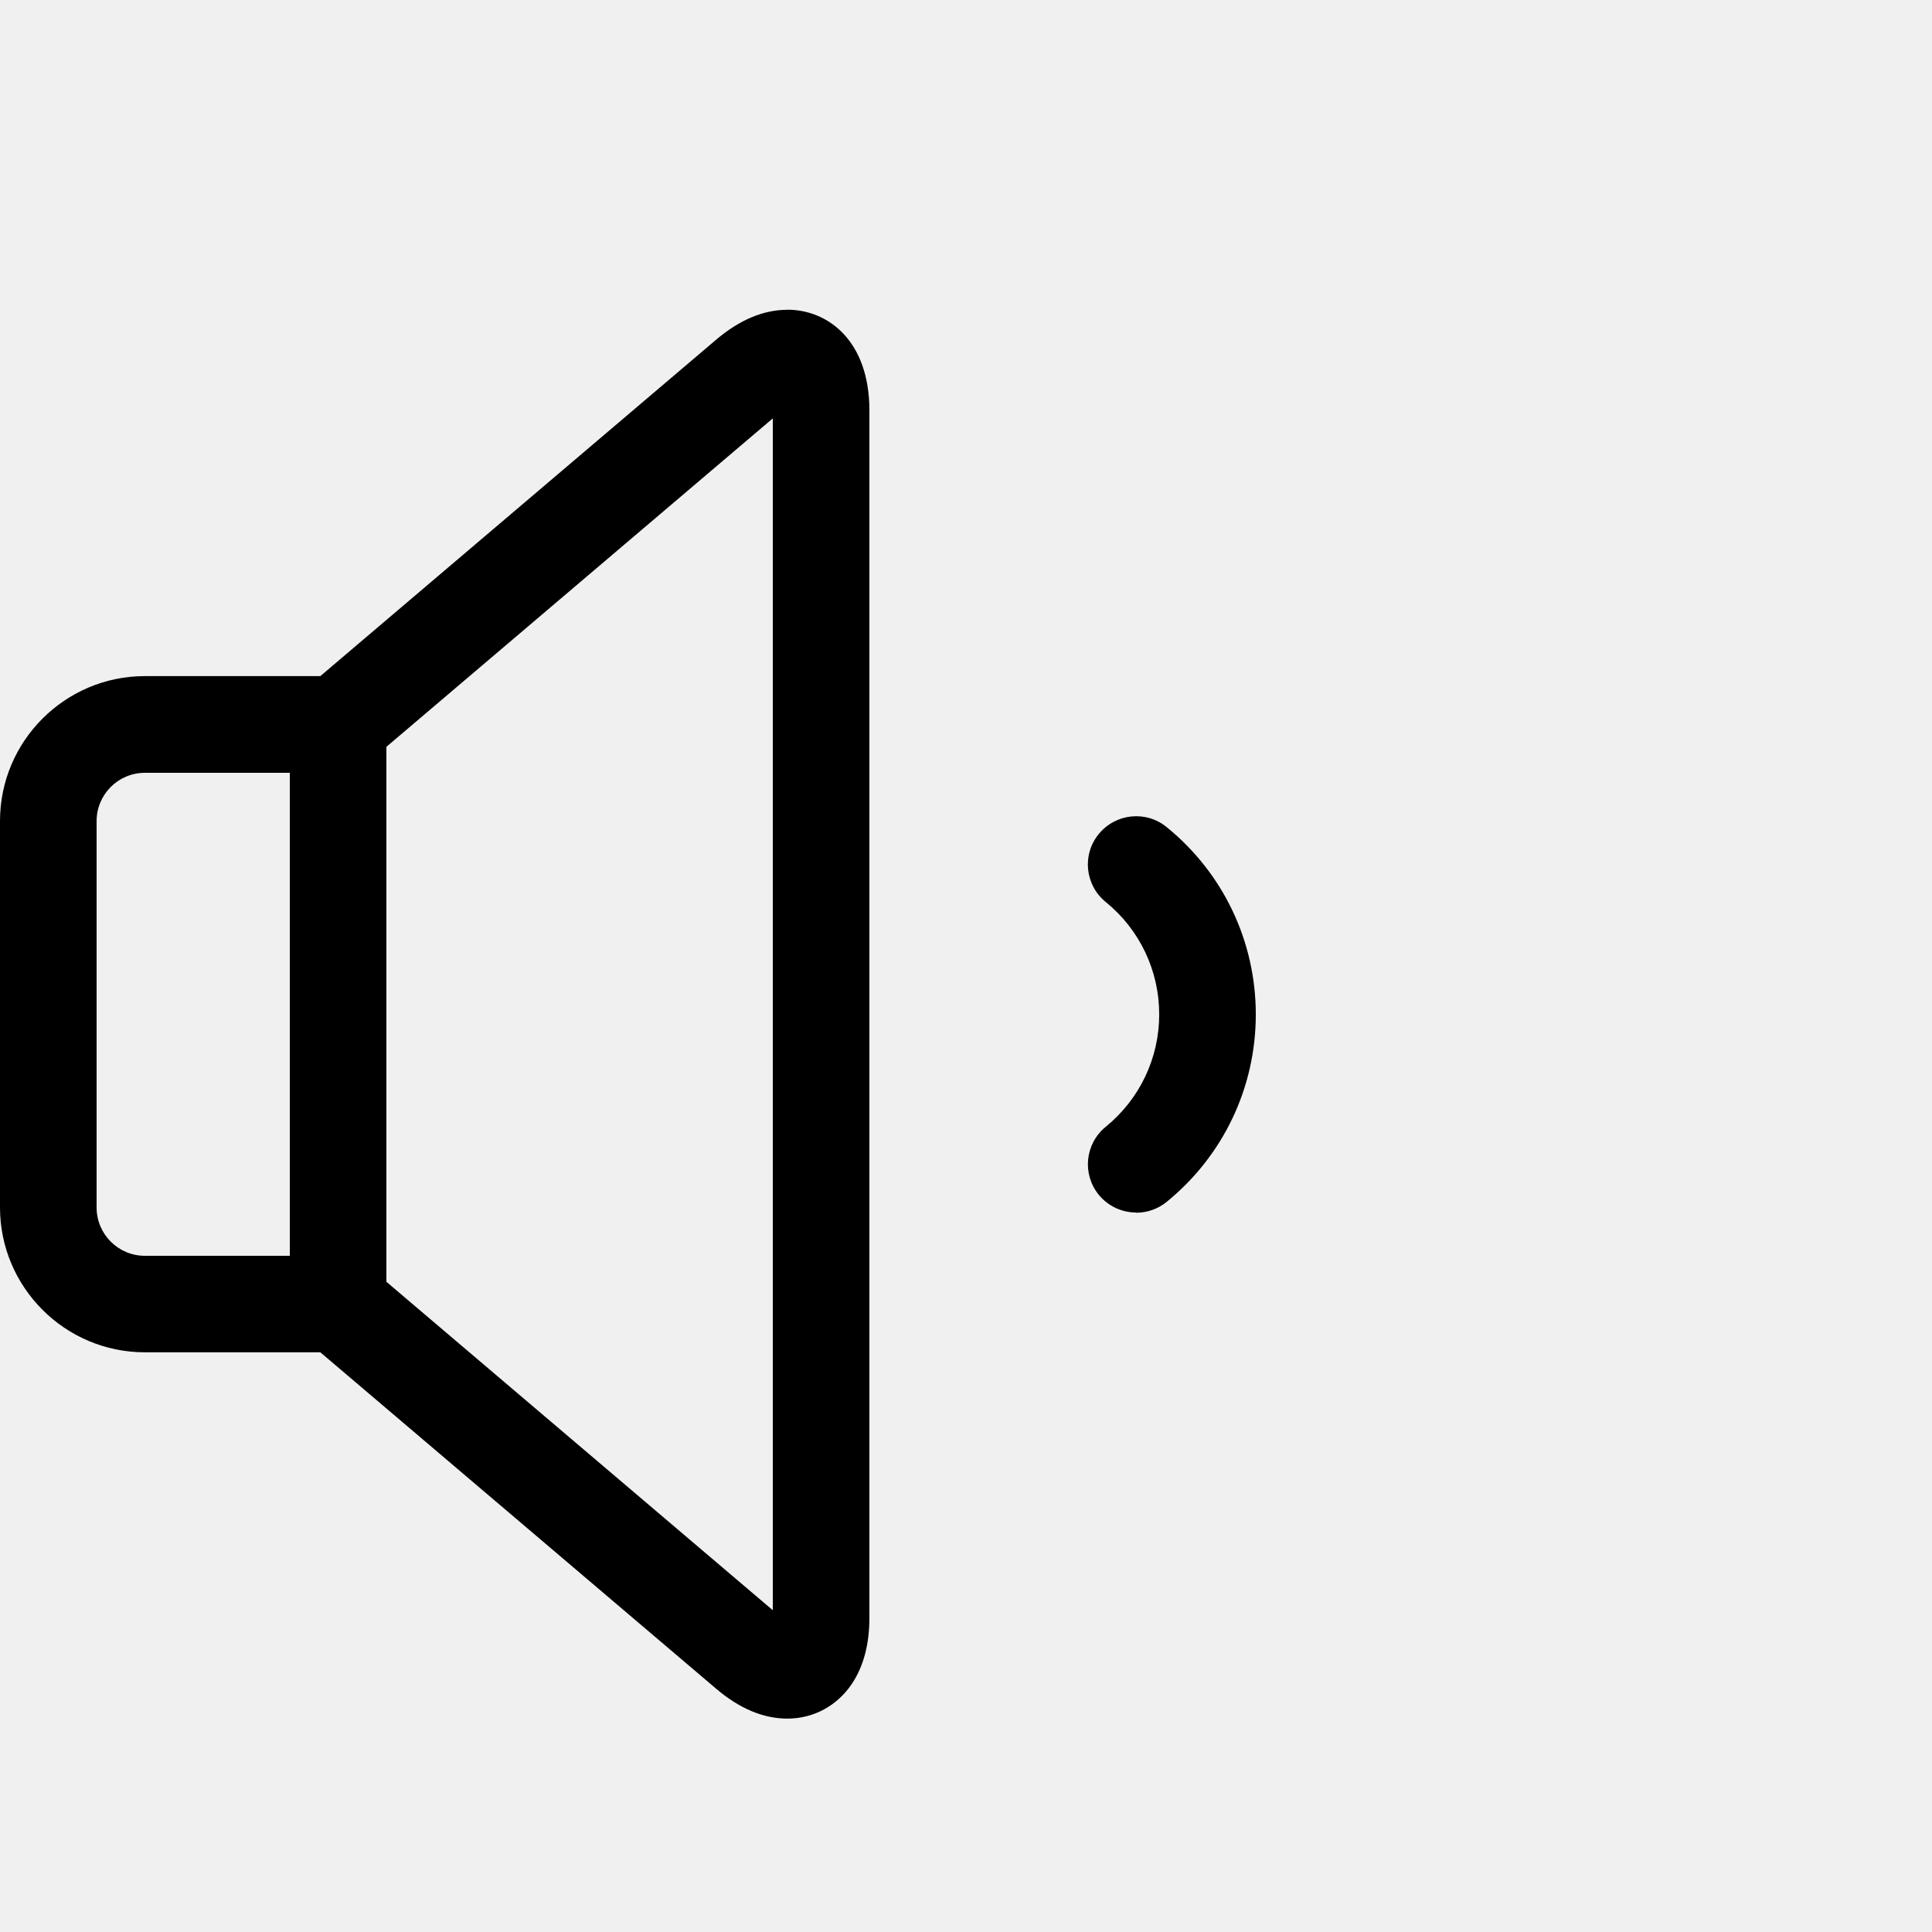
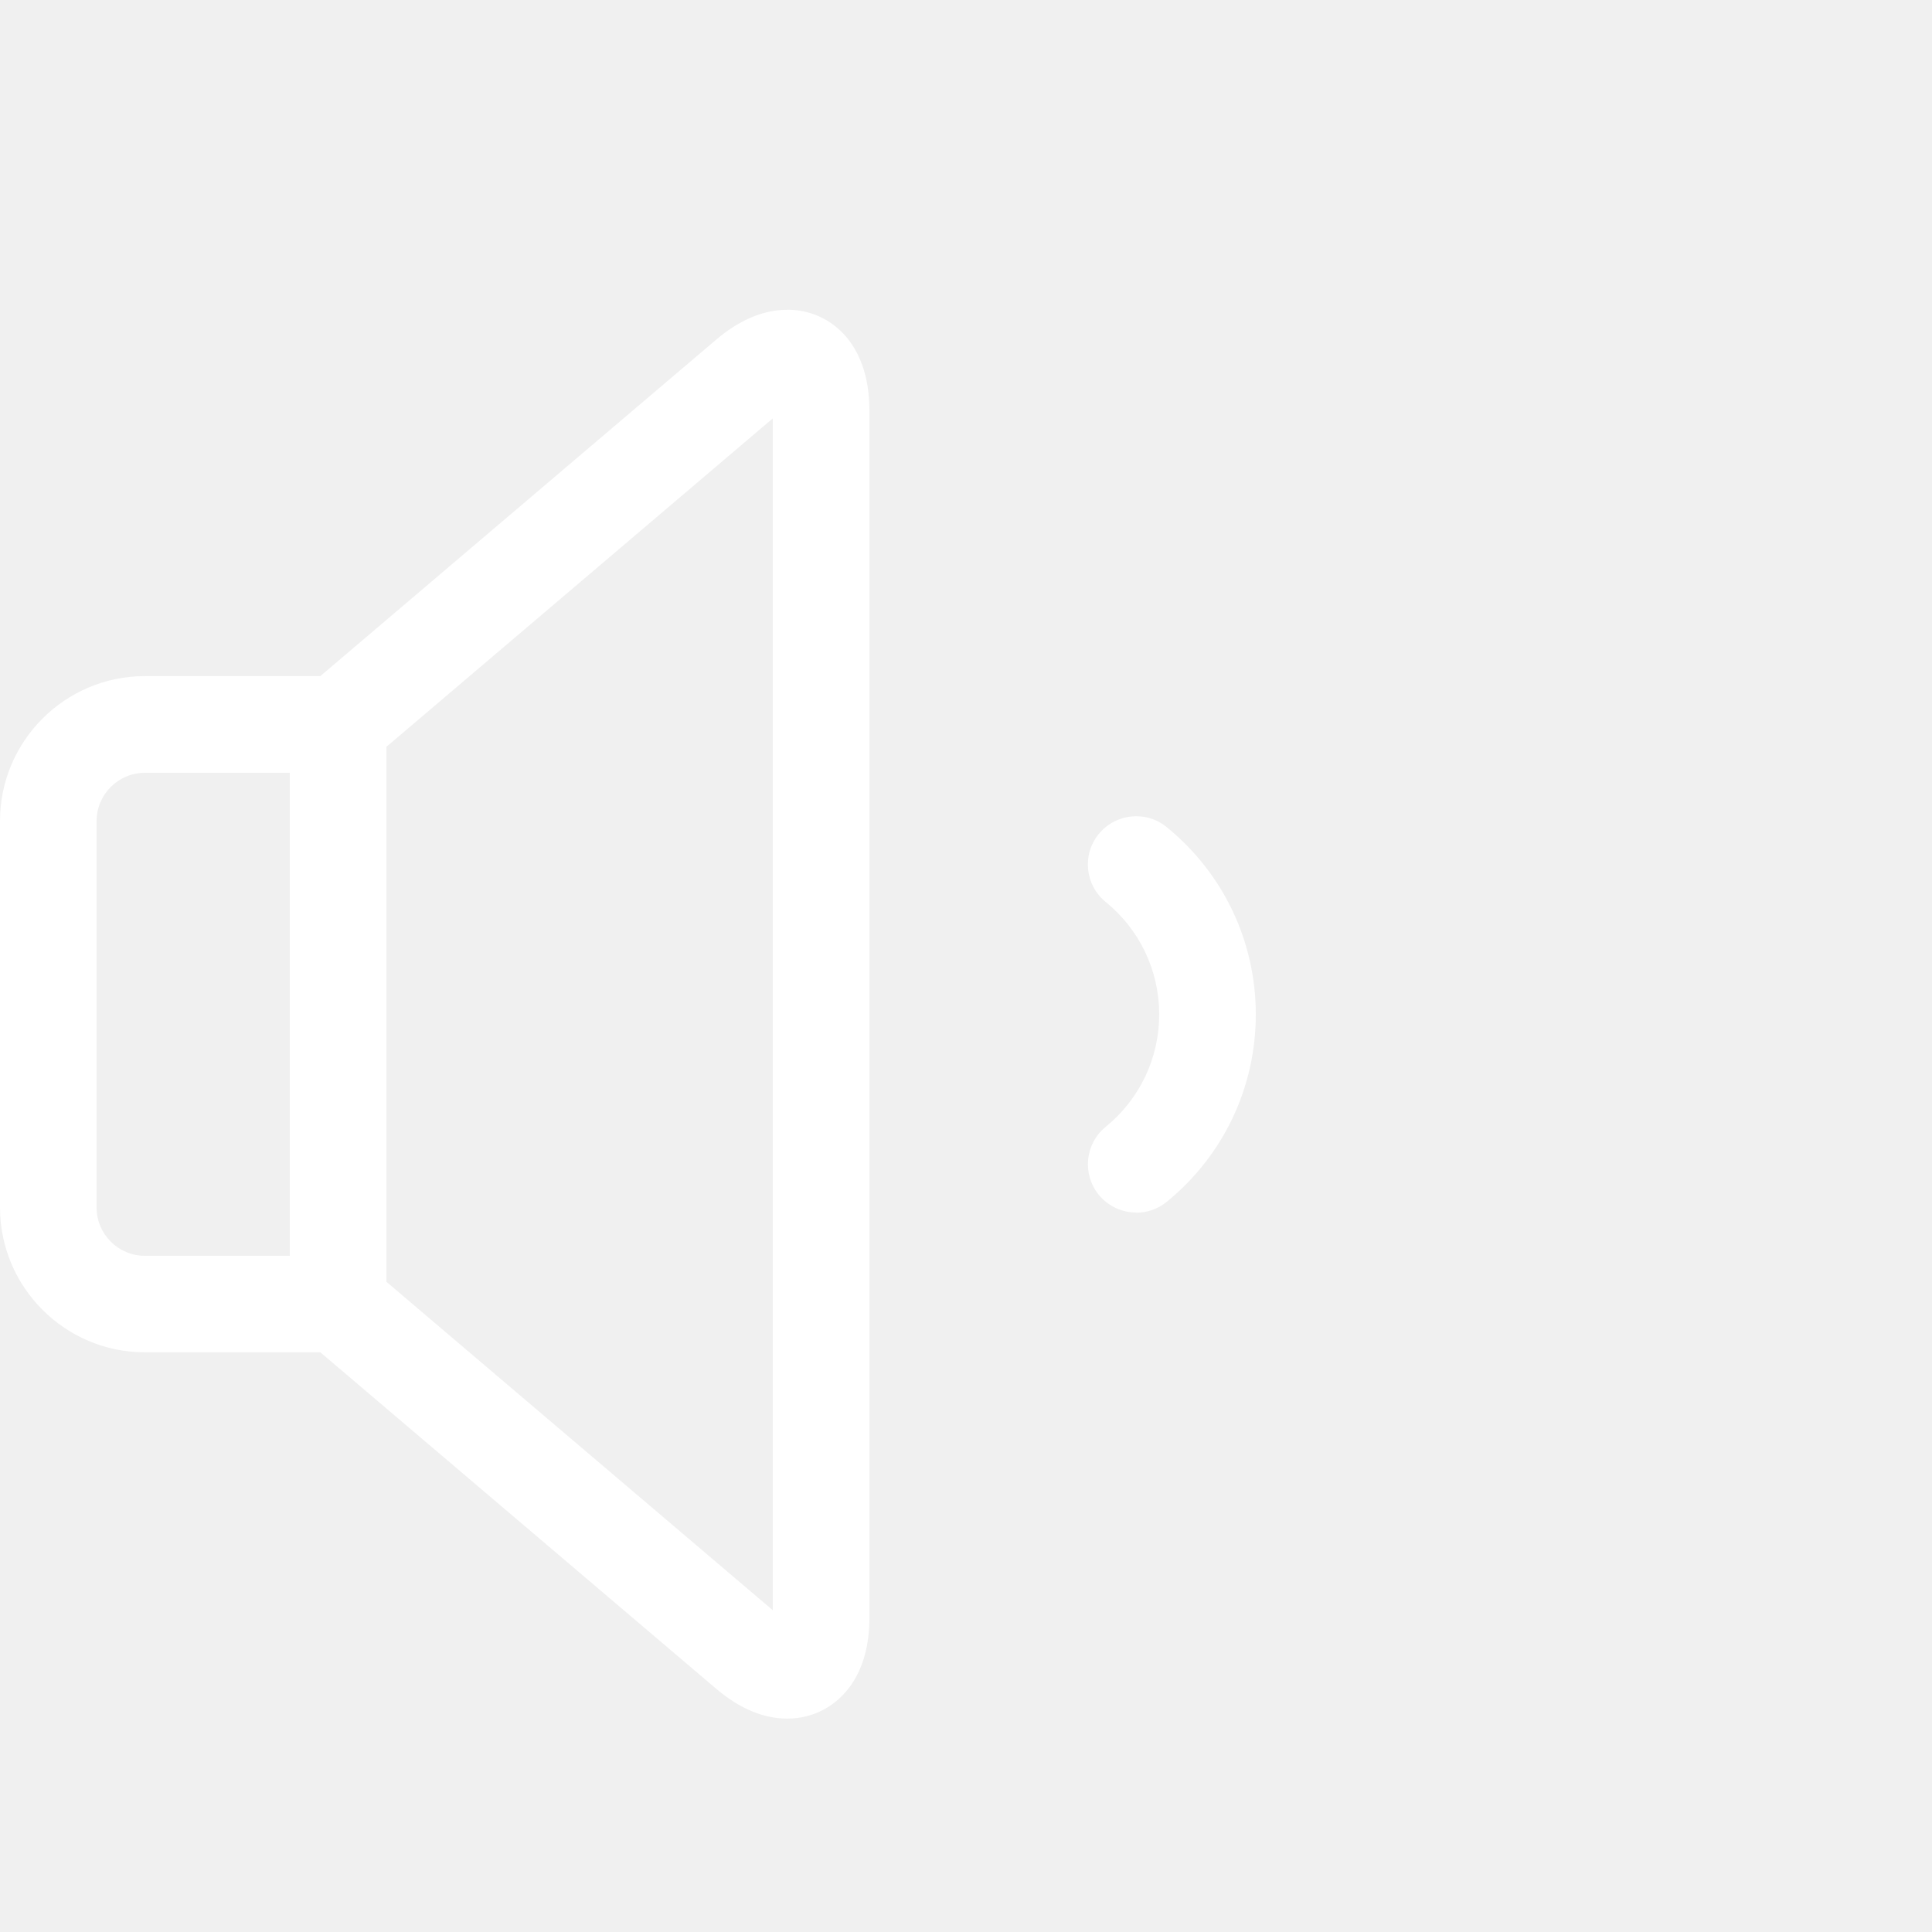
<svg xmlns="http://www.w3.org/2000/svg" height="20" width="20" viewBox="0 0 20 20">
-   <path fill="#000000" d="M11.762 12.552c-0.145 0-0.289-0.063-0.388-0.184-0.174-0.214-0.142-0.529 0.072-0.703 0.352-0.287 0.554-0.711 0.554-1.164s-0.202-0.878-0.554-1.164c-0.214-0.174-0.247-0.489-0.072-0.703s0.489-0.247 0.703-0.072c0.587 0.477 0.923 1.184 0.923 1.94s-0.337 1.463-0.923 1.94c-0.093 0.075-0.204 0.112-0.315 0.112z" />
-   <path fill="#000000" d="M8.15 3.207c-0.247 0-0.494 0.104-0.736 0.309l-4.098 3.483h-1.816c-0.827 0-1.5 0.673-1.5 1.5v4c0 0.827 0.673 1.5 1.5 1.5h1.816l4.098 3.483c0.241 0.205 0.489 0.309 0.736 0.309 0 0 0 0 0 0 0.272 0 0.516-0.132 0.67-0.362 0.119-0.179 0.18-0.408 0.18-0.68v-12.5c0-0.72-0.427-1.043-0.85-1.043zM1 12.5v-4c0-0.276 0.224-0.5 0.5-0.5h1.5v5h-1.5c-0.276 0-0.5-0.224-0.5-0.5zM8 16.669l-4-3.4v-5.538l4-3.4v12.338z" />
+   <path fill="#ffffff" d="M11.762 12.552c-0.145 0-0.289-0.063-0.388-0.184-0.174-0.214-0.142-0.529 0.072-0.703 0.352-0.287 0.554-0.711 0.554-1.164s-0.202-0.878-0.554-1.164c-0.214-0.174-0.247-0.489-0.072-0.703s0.489-0.247 0.703-0.072c0.587 0.477 0.923 1.184 0.923 1.94s-0.337 1.463-0.923 1.94c-0.093 0.075-0.204 0.112-0.315 0.112z" />
+   <path fill="#ffffff" d="M8.15 3.207c-0.247 0-0.494 0.104-0.736 0.309l-4.098 3.483h-1.816c-0.827 0-1.5 0.673-1.5 1.5v4c0 0.827 0.673 1.5 1.5 1.5h1.816l4.098 3.483c0.241 0.205 0.489 0.309 0.736 0.309 0 0 0 0 0 0 0.272 0 0.516-0.132 0.67-0.362 0.119-0.179 0.18-0.408 0.18-0.68v-12.5c0-0.72-0.427-1.043-0.85-1.043zM1 12.5v-4c0-0.276 0.224-0.5 0.5-0.5h1.5v5h-1.5c-0.276 0-0.5-0.224-0.5-0.5zM8 16.669l-4-3.4v-5.538l4-3.4v12.338z" />
</svg>
